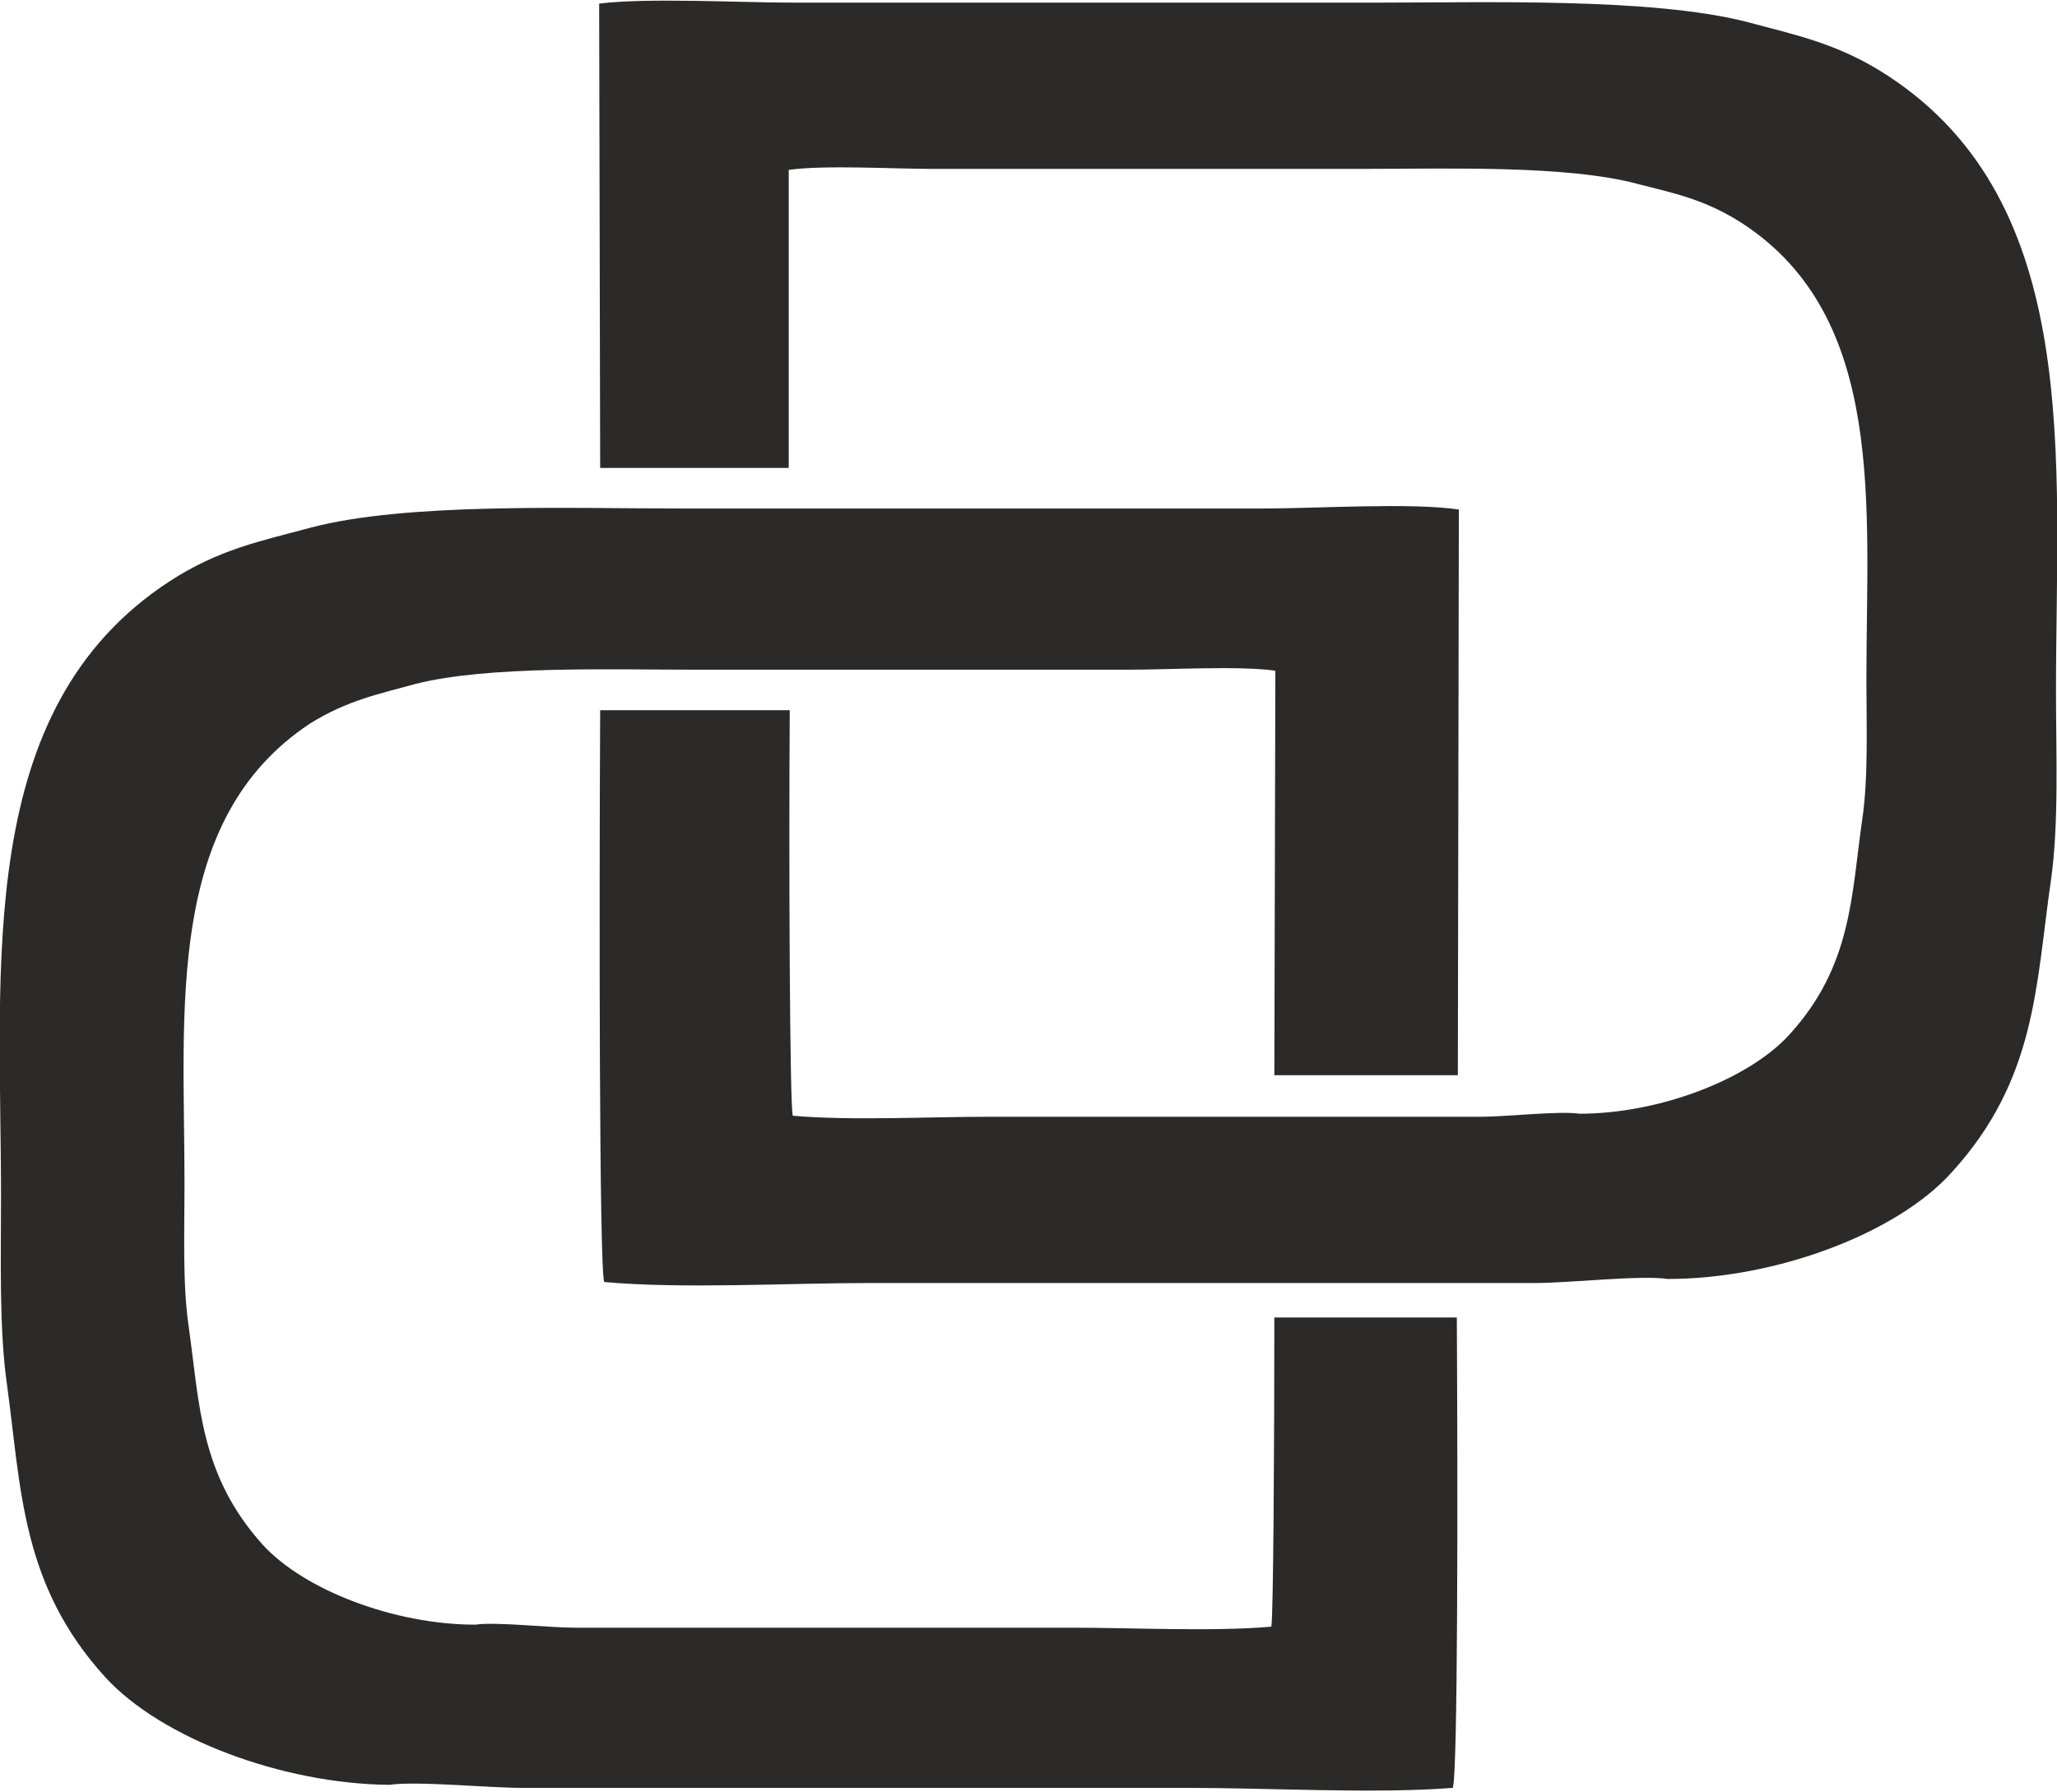
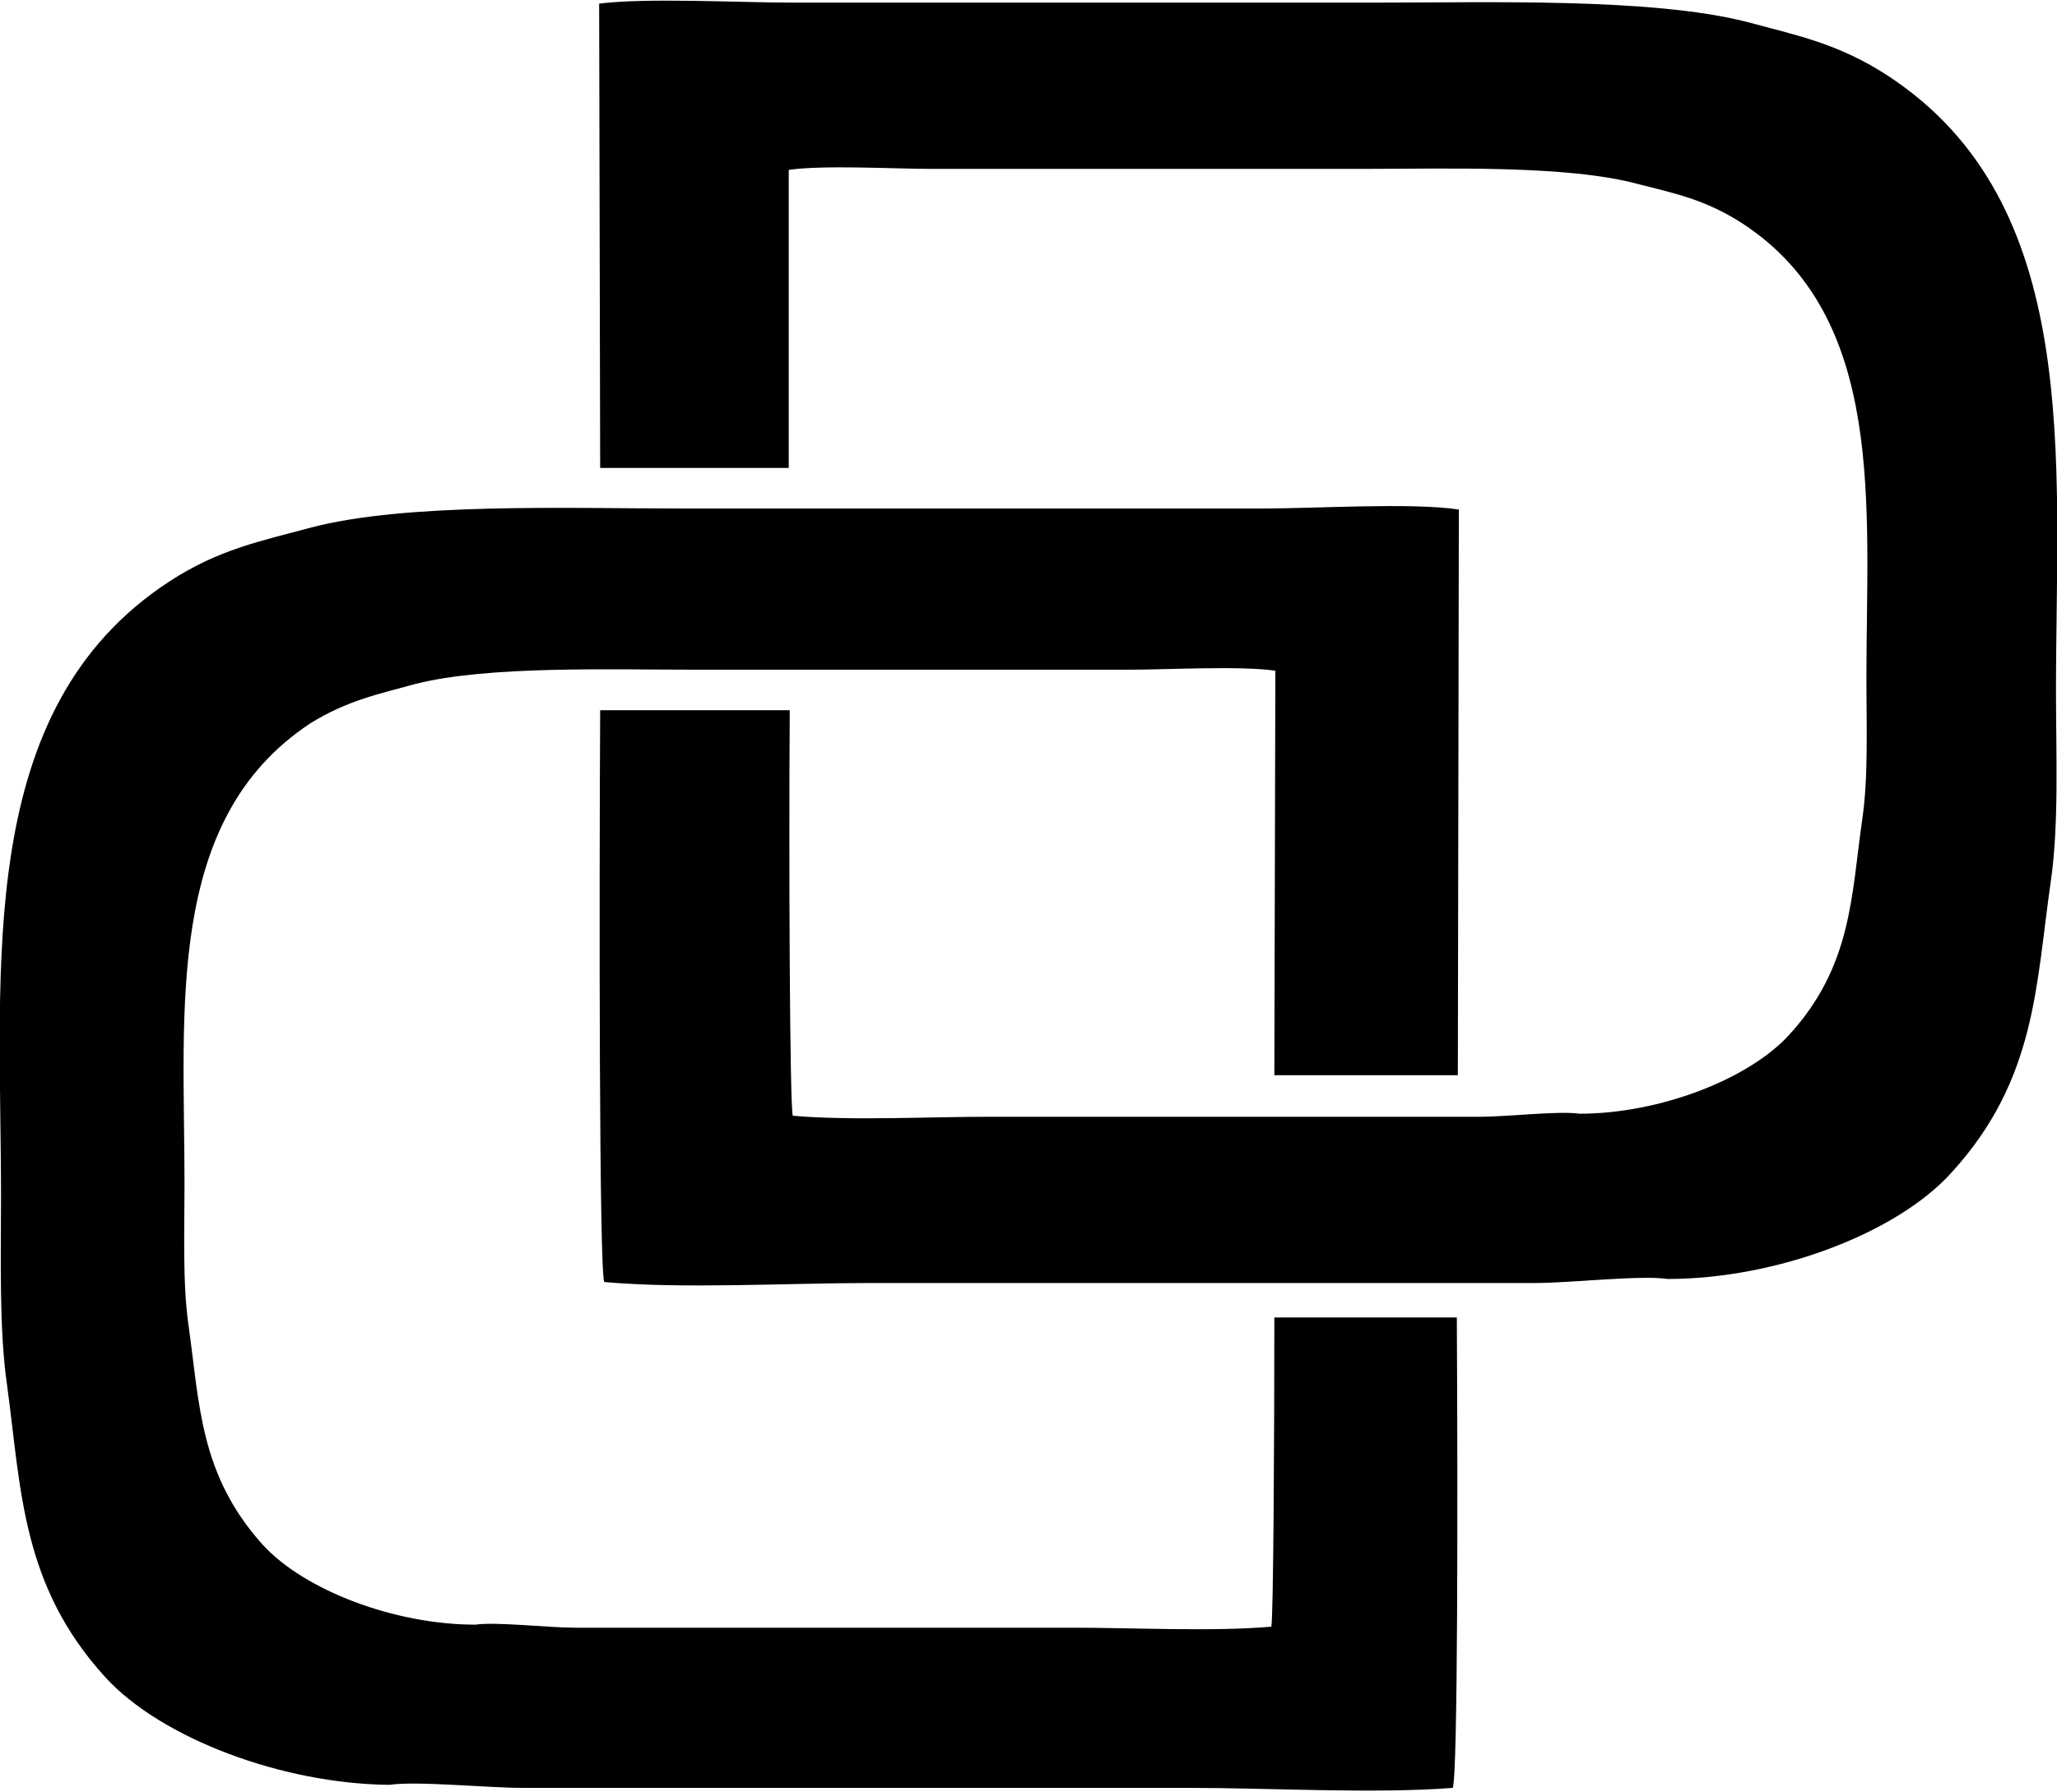
<svg xmlns="http://www.w3.org/2000/svg" xml:space="preserve" width="155px" height="135px" version="1.1" style="shape-rendering:geometricPrecision; text-rendering:geometricPrecision; image-rendering:optimizeQuality; fill-rule:evenodd; clip-rule:evenodd; font-size: 1rem;" viewBox="0 0 20.29 17.66">
  <defs>
    <style type="text/css">
-       .fil0 { fill:#2B2A29; }
+       .fil0 { fill: currentColor; }
    </style>
  </defs>
  <g id="Warstwa_x0020_1">
    <g id="_2564327346112">
      <path class="fil0" d="M14.38 10.6l0.01 -5.58c-0.47,-0.07 -1.41,-0.01 -1.92,-0.01l-5.76 0c-1.09,0 -2.71,-0.06 -3.65,0.19 -0.48,0.13 -0.9,0.21 -1.39,0.53 -1.93,1.26 -1.66,3.78 -1.66,6.07 0,0.61 -0.02,1.31 0.06,1.86 0.14,1.03 0.14,1.97 0.97,2.88 0.55,0.6 1.74,1.05 2.8,1.06 0.27,-0.04 0.97,0.03 1.31,0.03l6.58 0c0.79,0 1.84,0.06 2.6,0 0.05,-0.13 0.05,-2.87 0.04,-4.64l-1.8 0c0,1.27 -0.01,2.97 -0.03,3.05 -0.58,0.05 -1.36,0.01 -1.95,0.01l-4.92 0c-0.26,0 -0.78,-0.06 -0.98,-0.03 -0.8,0 -1.69,-0.34 -2.1,-0.79 -0.62,-0.69 -0.62,-1.38 -0.73,-2.16 -0.06,-0.41 -0.04,-0.93 -0.04,-1.39 0,-1.72 -0.2,-3.6 1.24,-4.55 0.37,-0.23 0.68,-0.29 1.04,-0.39 0.71,-0.18 1.92,-0.14 2.74,-0.14l4.3 0c0.39,0 1.09,-0.04 1.44,0.01l-0.01 3.99 1.81 0z" />
      <path class="fil0" d="M5.92 4.61l-0.01 -4.58c0.46,-0.06 1.4,-0.01 1.91,-0.01l5.76 0c1.09,0 2.71,-0.05 3.65,0.19 0.48,0.13 0.9,0.21 1.39,0.53 1.93,1.26 1.66,3.78 1.66,6.07 0,0.62 0.03,1.31 -0.05,1.87 -0.15,1.03 -0.14,1.96 -0.98,2.88 -0.54,0.6 -1.73,1.05 -2.8,1.05 -0.27,-0.04 -0.96,0.04 -1.31,0.04l-6.57 0c-0.8,0 -1.84,0.06 -2.61,-0.01 -0.05,-0.13 -0.05,-3.73 -0.04,-5.64l1.87 0c-0.01,1.47 0,3.91 0.03,4 0.57,0.05 1.34,0.01 1.93,0.01l4.86 0c0.25,0 0.77,-0.06 0.97,-0.03 0.79,0 1.67,-0.34 2.07,-0.78 0.62,-0.68 0.61,-1.37 0.72,-2.13 0.06,-0.41 0.04,-0.93 0.04,-1.38 0,-1.7 0.2,-3.56 -1.22,-4.49 -0.37,-0.24 -0.68,-0.3 -1.03,-0.39 -0.7,-0.19 -1.9,-0.15 -2.71,-0.15l-4.26 0c-0.37,0 -1.07,-0.04 -1.41,0.01l0 2.94 -1.86 0z" />
    </g>
  </g>
</svg>
